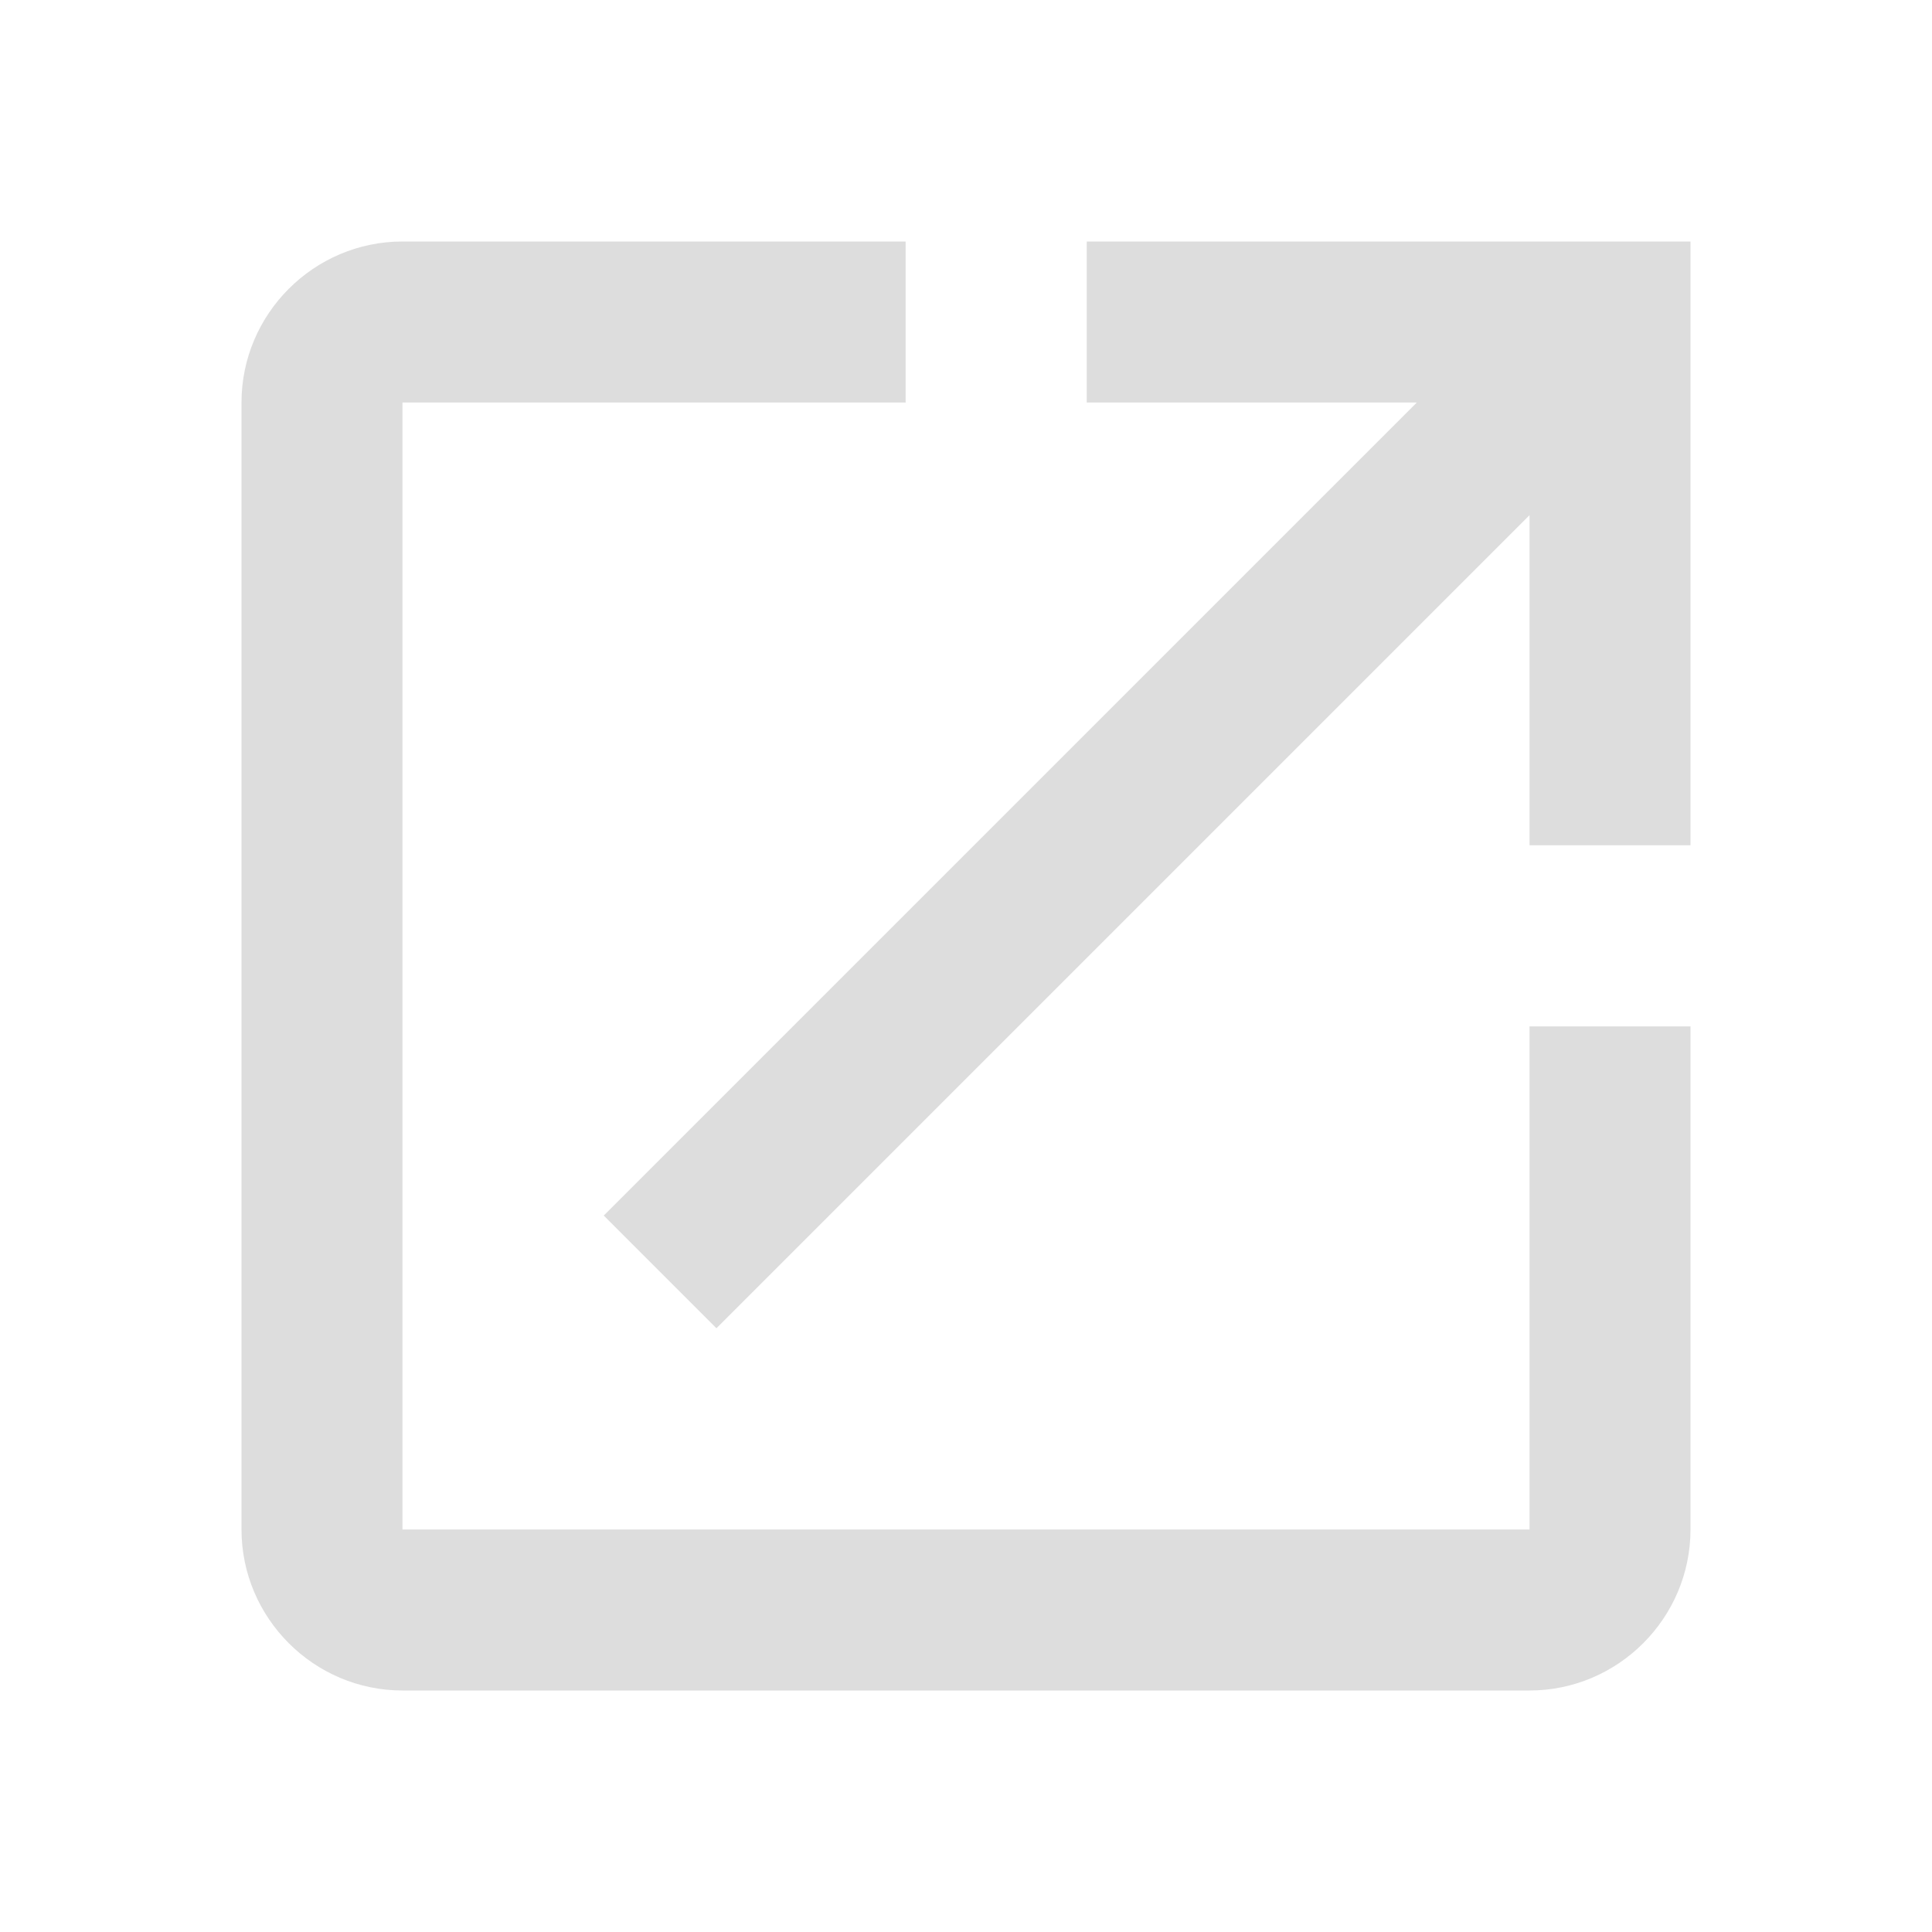
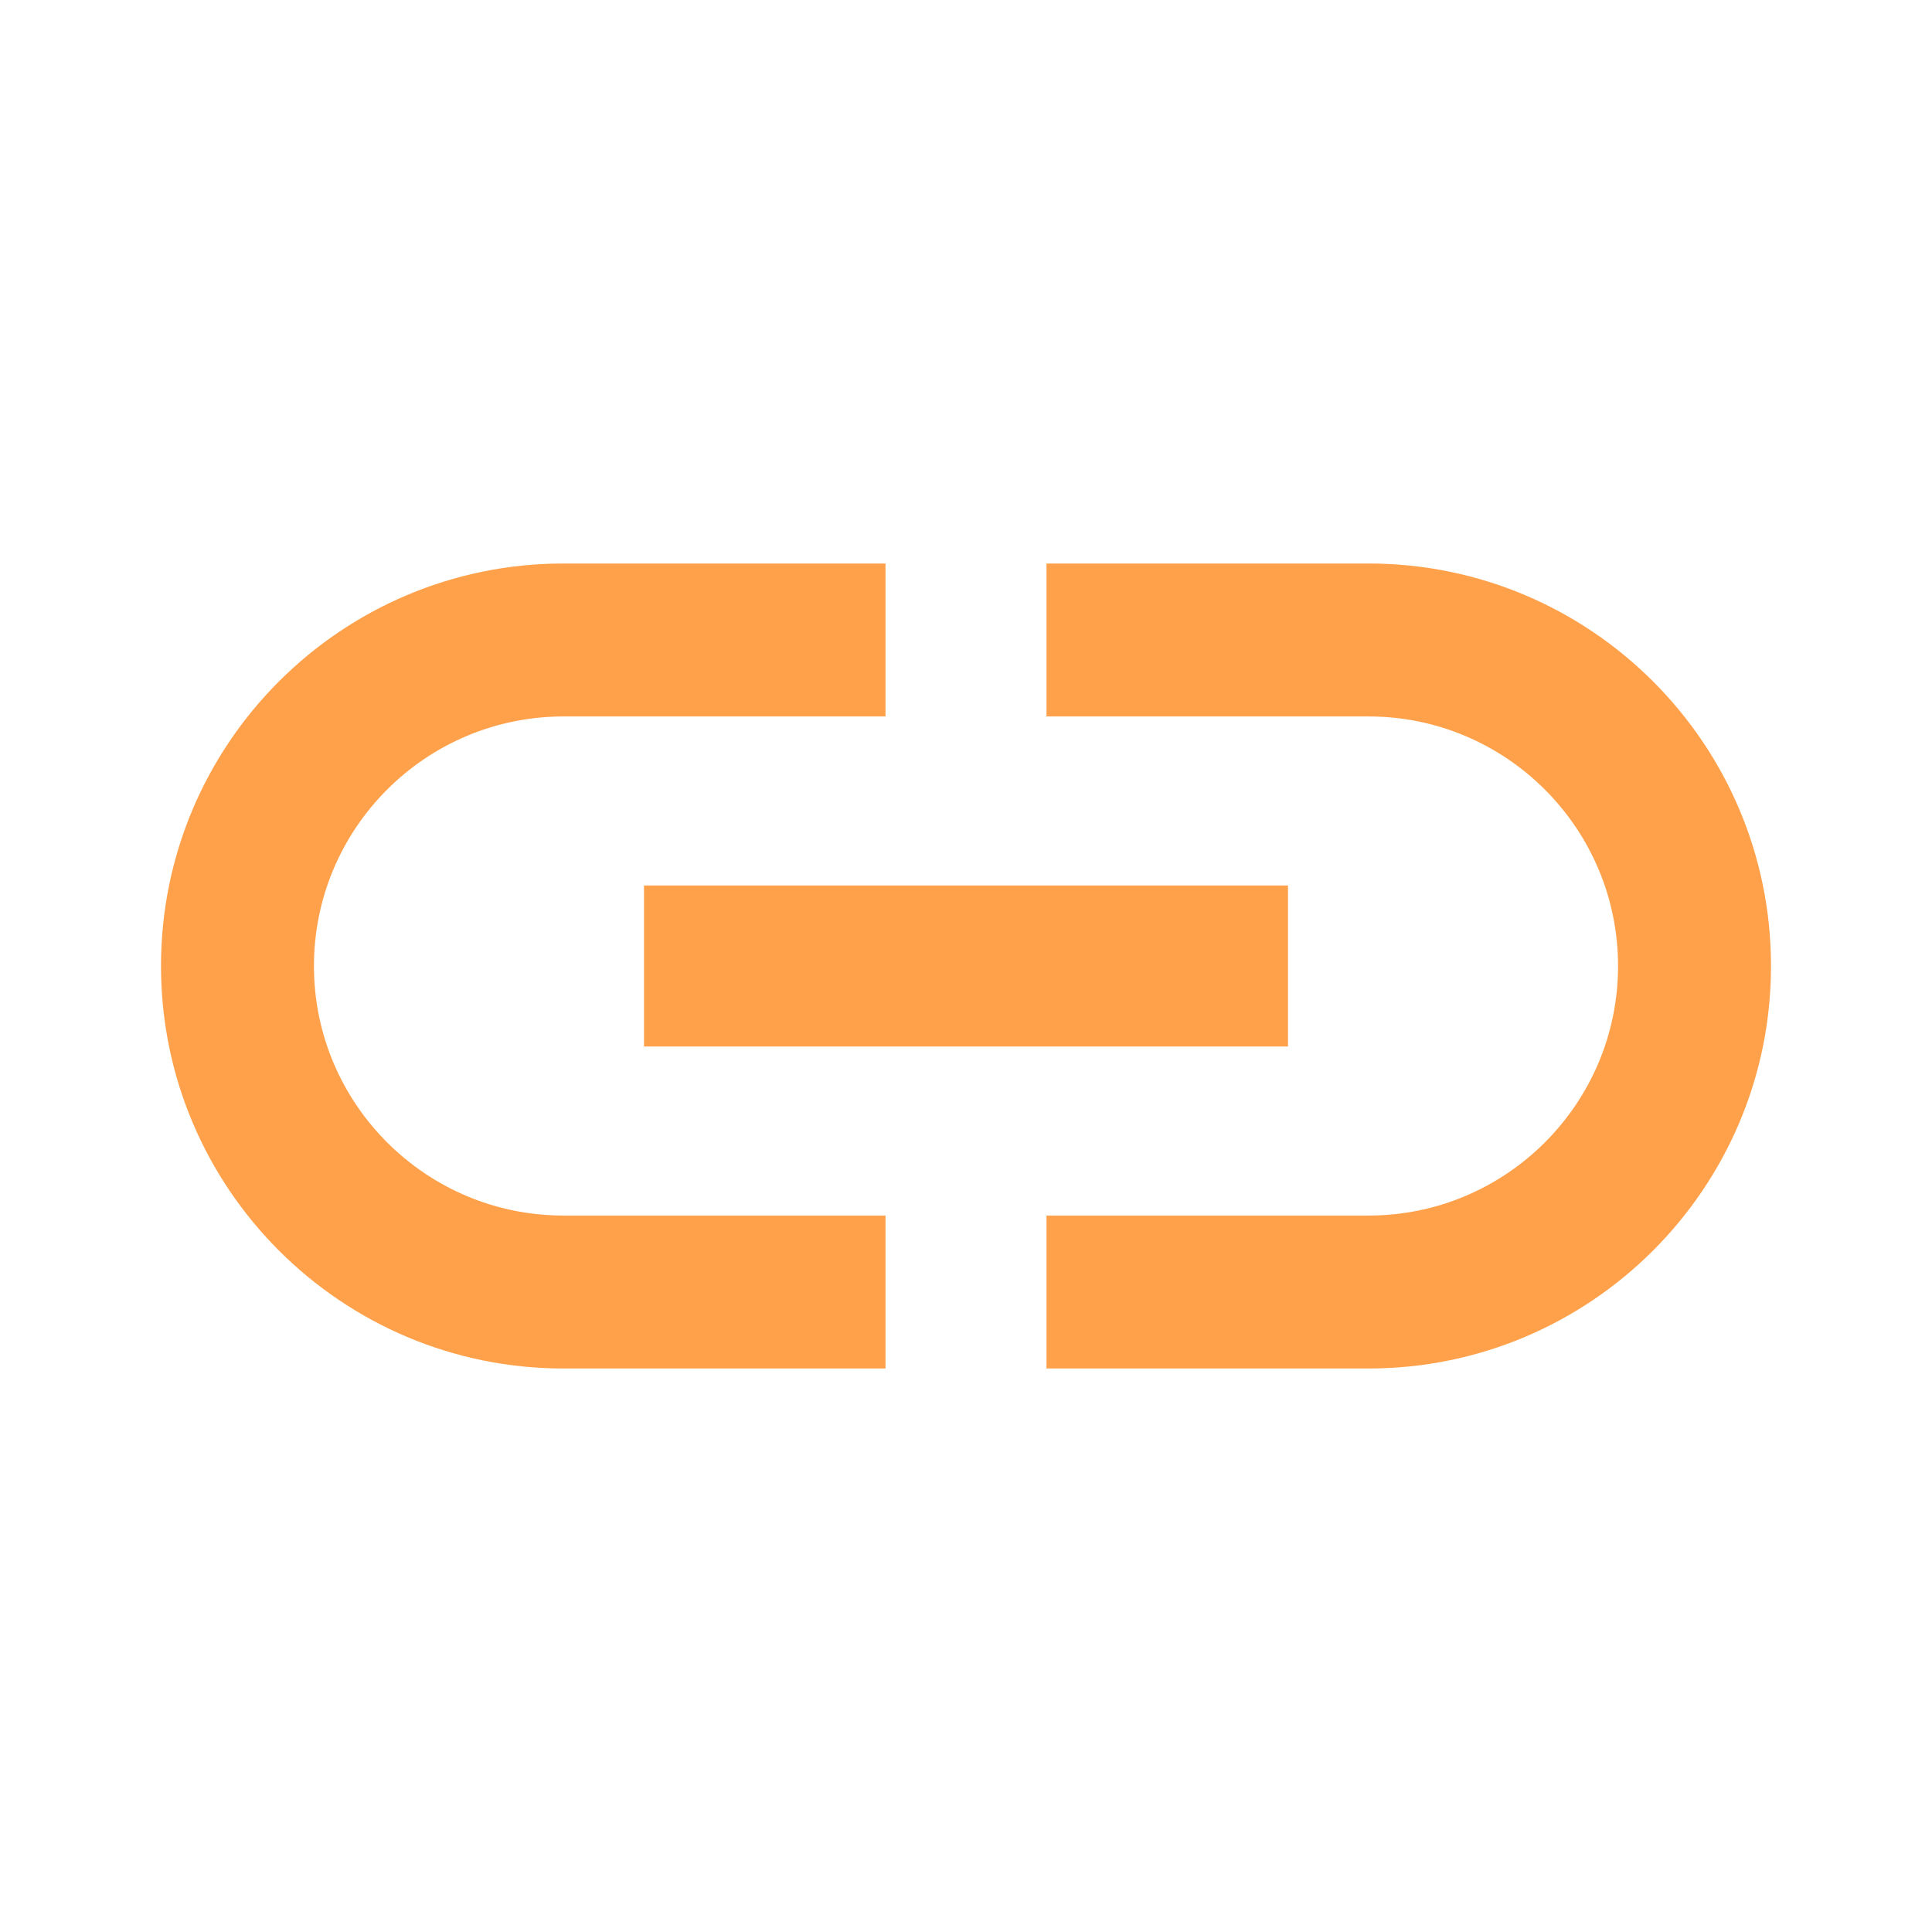
- <svg viewBox="0 0 512 512">
-   <path fill="#ddd" d="M405.34 405.332H106.66V106.668H240V64H106.66C83.191 64 64 83.197 64 106.668v298.664C64 428.803 83.191 448 106.66 448h298.68c23.469 0 42.66-19.197 42.66-42.668V272h-42.66v133.332zM288 64v42.668h87.474L159.999 322.133l29.866 29.866 215.476-215.47V224H448V64H288z" />
+ <svg xmlns="http://www.w3.org/2000/svg" width="24" height="24" viewBox="0 0 24 24">
+   <path d="M0 0h24v24H0z" fill="none" />
+   <path fill="#ffa14b" d="M3.9 12c0-1.71 1.39-3.1 3.1-3.1h4V7H7c-2.76 0-5 2.24-5 5s2.24 5 5 5h4v-1.9H7c-1.71 0-3.1-1.39-3.1-3.1zM8 13h8v-2H8v2zm9-6h-4v1.9h4c1.71 0 3.1 1.39 3.1 3.1s-1.39 3.1-3.1 3.1h-4V17h4c2.76 0 5-2.24 5-5s-2.24-5-5-5z" />
</svg>
